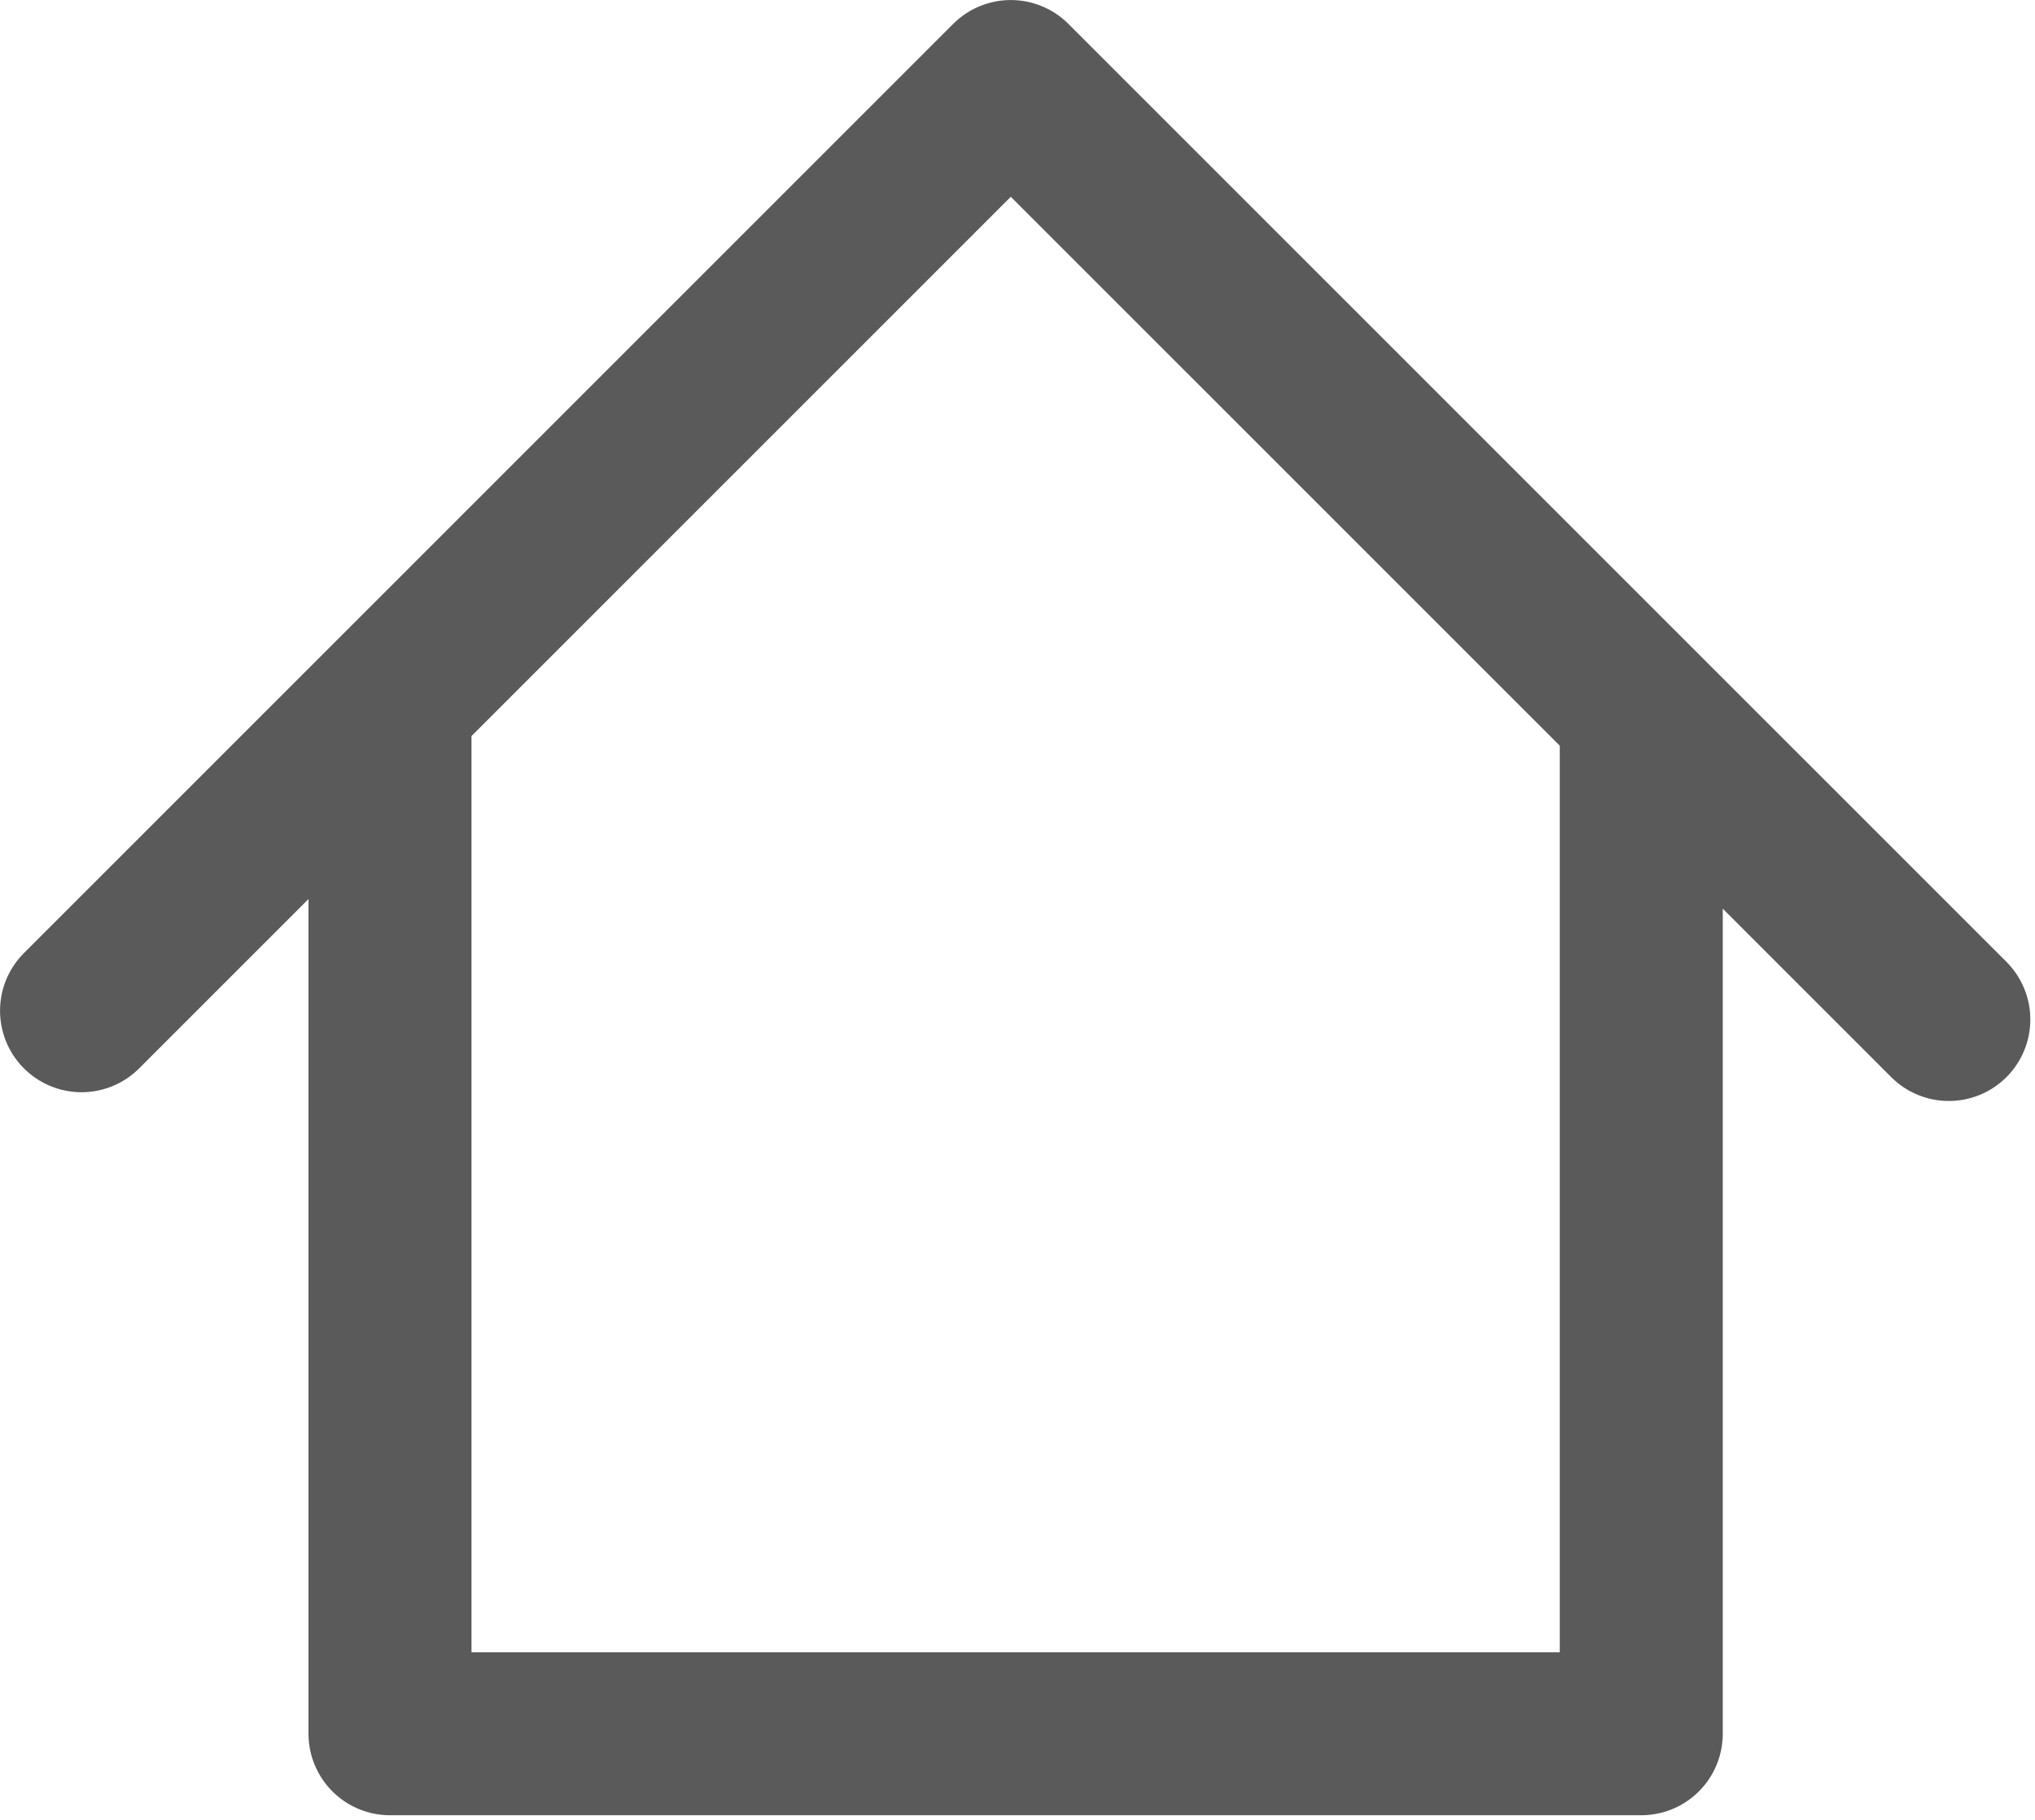
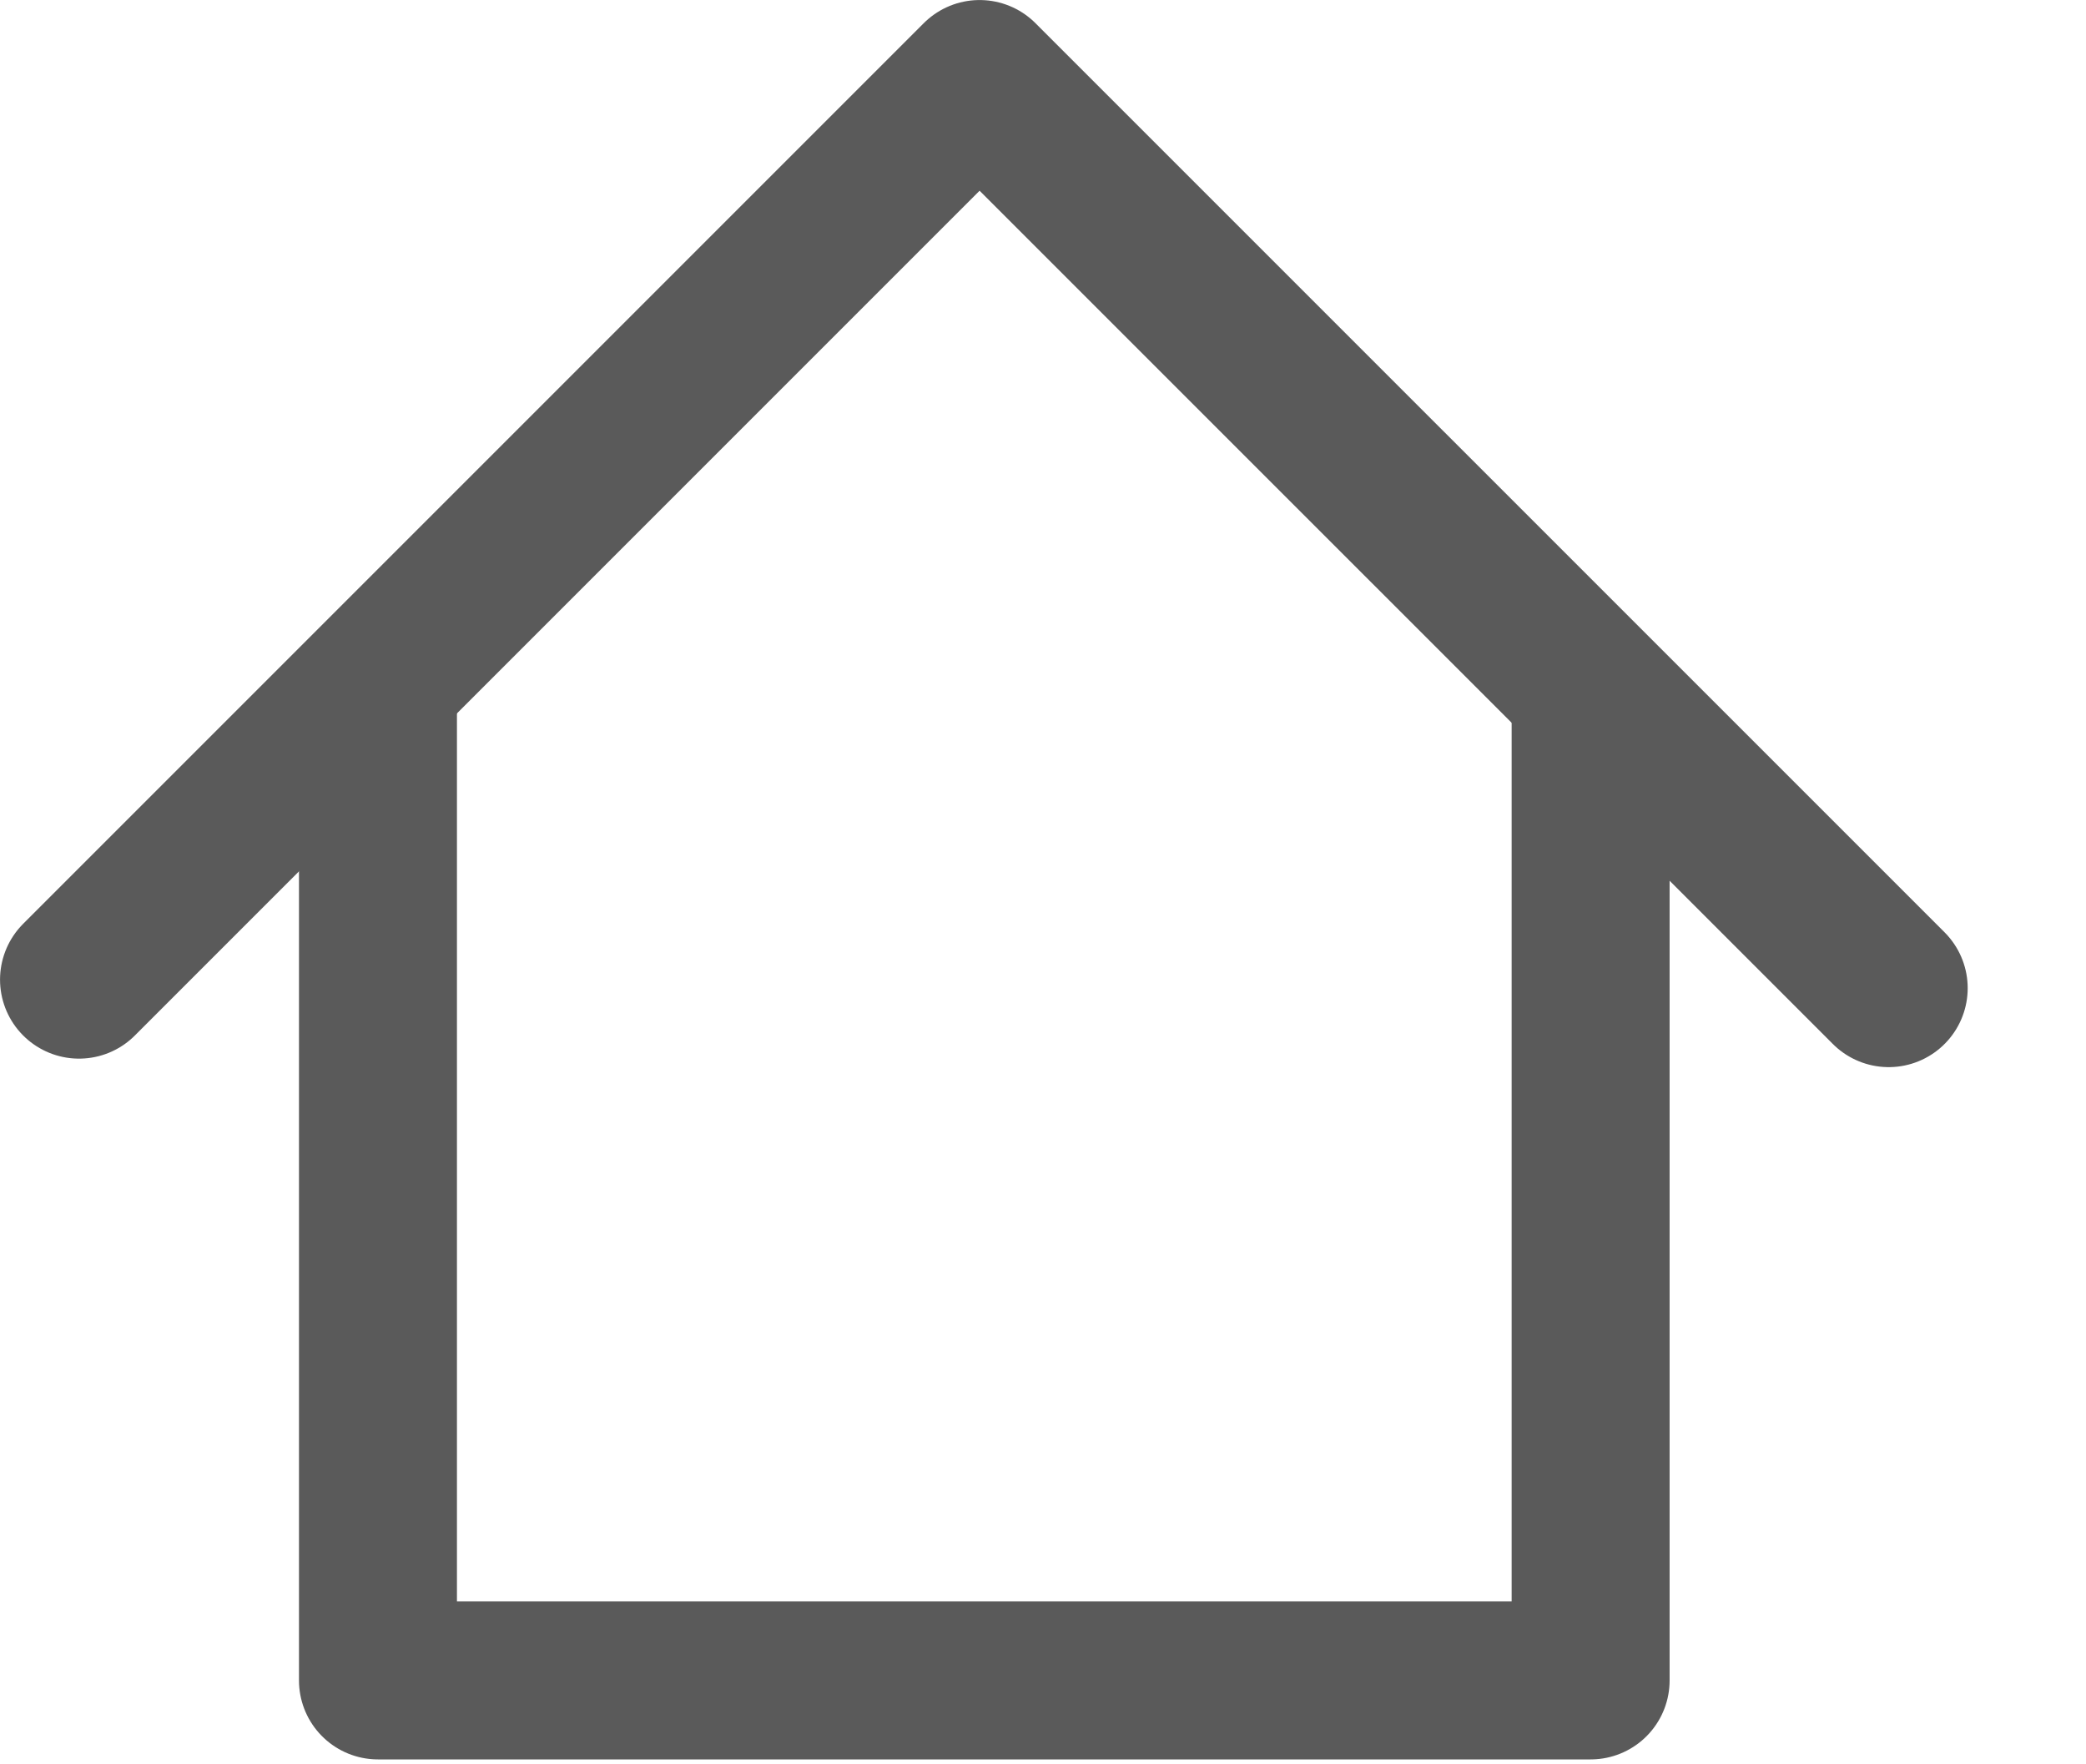
- <svg xmlns="http://www.w3.org/2000/svg" width="100%" height="100%" viewBox="0 0 104 93" version="1.1" xml:space="preserve" style="fill-rule:evenodd;clip-rule:evenodd;stroke-linecap:round;stroke-linejoin:round;stroke-miterlimit:1.5;">
+ <svg xmlns="http://www.w3.org/2000/svg" id="home-icon" width="100%" height="100%" viewBox="0 0 110 93" version="1.1" style="fill-rule:evenodd;fill:none;stroke:#5a5a5a;stroke-width:8.33px;clip-rule:evenodd;stroke-linecap:round;stroke-linejoin:round;stroke-miterlimit:1.5;">
  <g>
-     <path d="M19.931,37.487l0,51.122l63.947,-0l0,-51.122" style="fill:none;stroke:#5a5a5a;stroke-width:8.33px;" />
-     <path d="M4.167,51.657l47.49,-47.49l47.939,47.938" style="fill:none;stroke:#5a5a5a;stroke-width:8.33px;" />
+     <path d="M4.167,51.657l47.49,-47.49l47.939,47.938" />
+     <path d="M19.931,37.487l0,51.122l63.947,-0l0,-51.122" />
  </g>
</svg>
